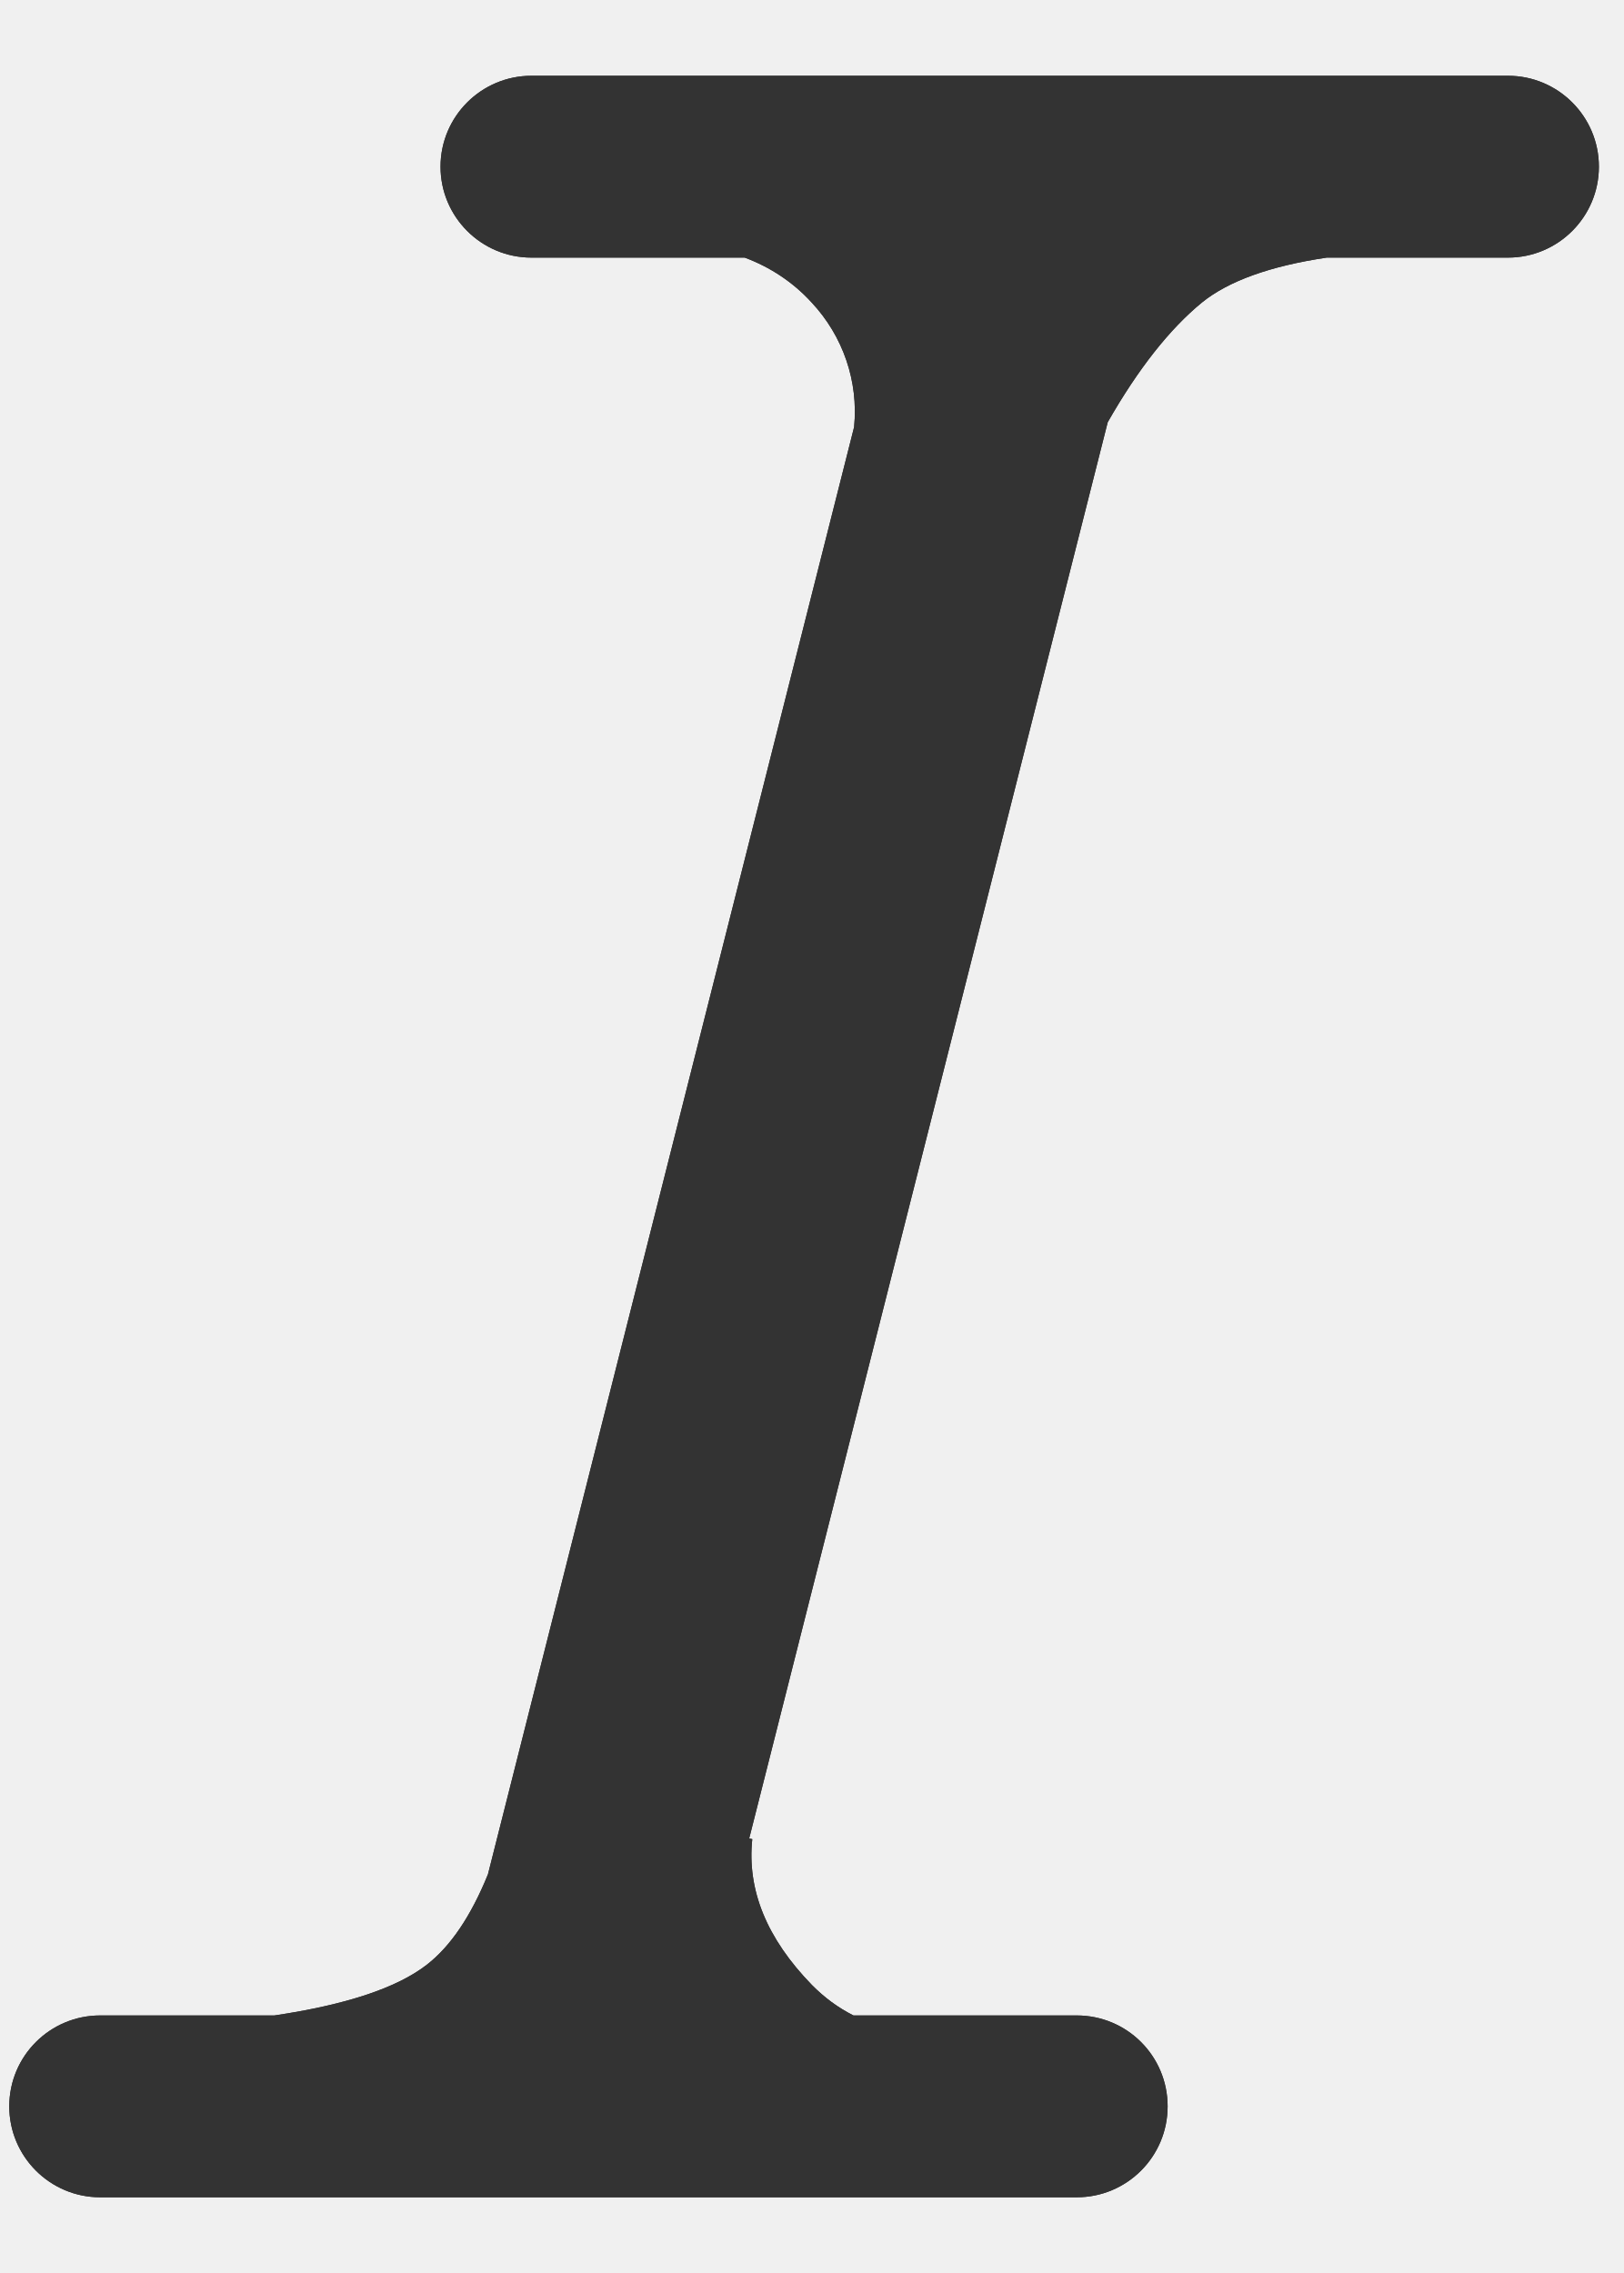
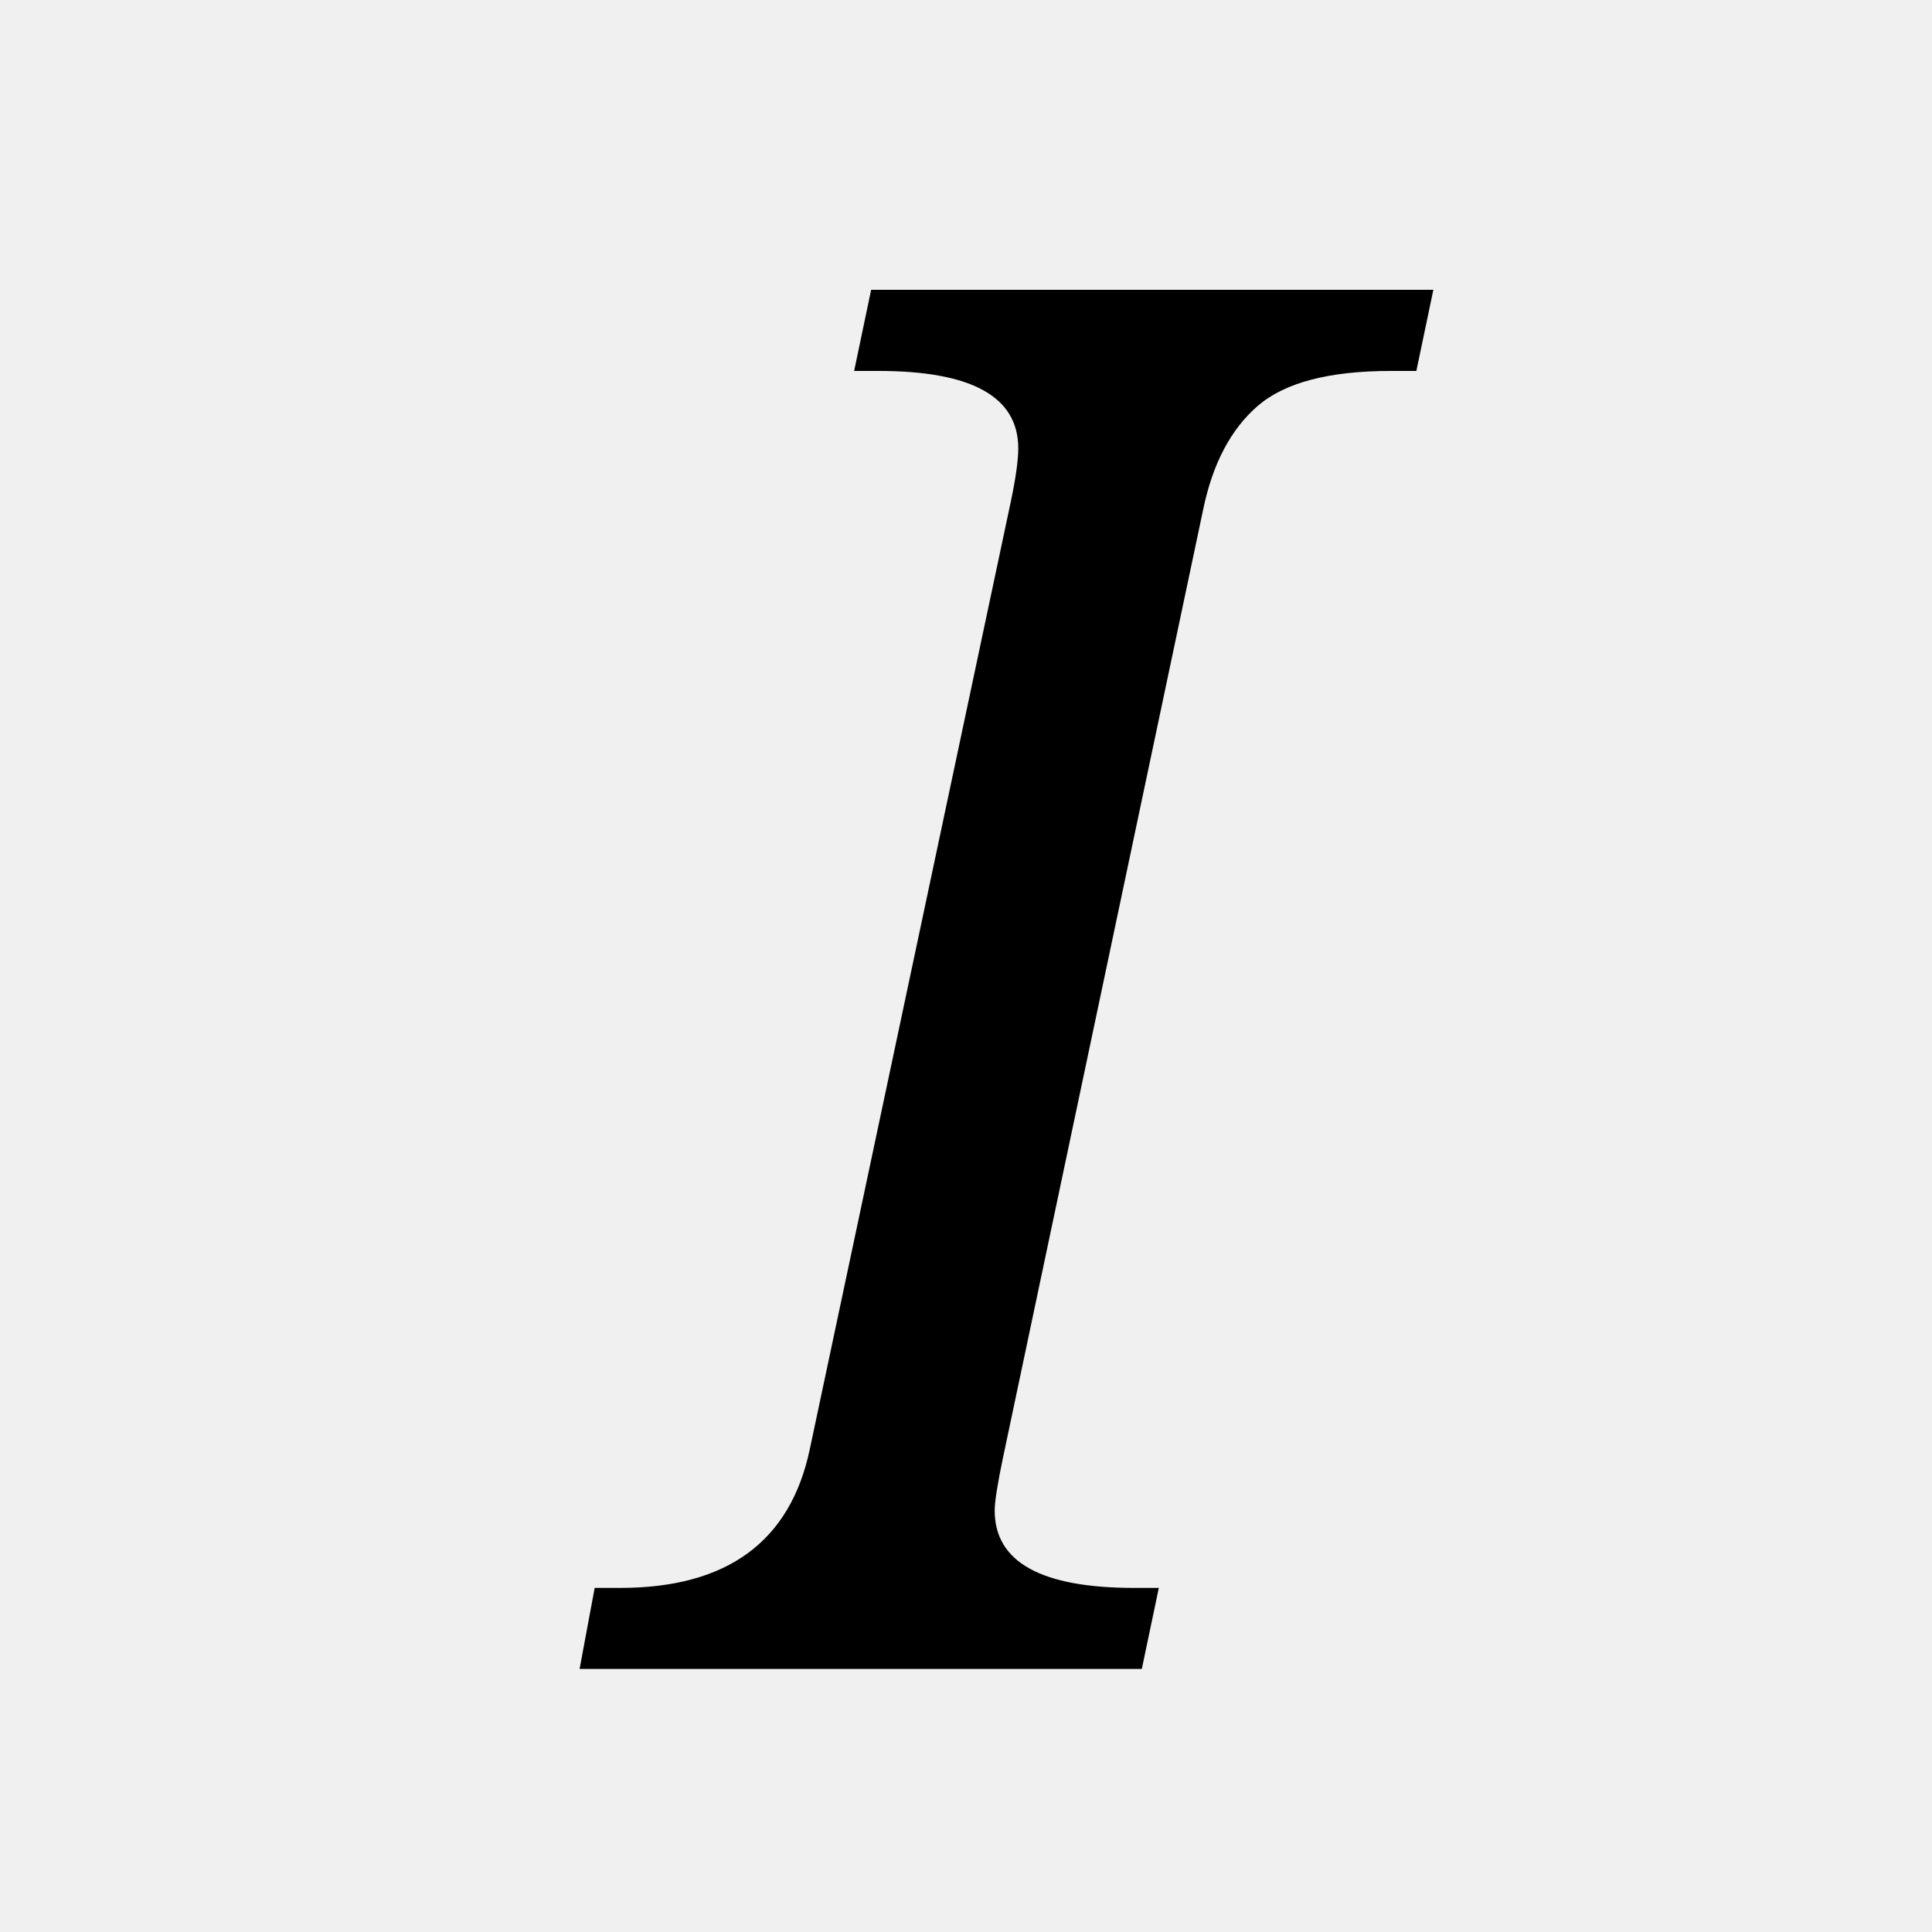
- <svg xmlns="http://www.w3.org/2000/svg" xmlns:xlink="http://www.w3.org/1999/xlink" width="10px" height="14px" viewBox="0 0 10 14" version="1.1">
-   <defs>
-     <path d="M5.214,10.857 L5.233,10.861 C5.2,11.174 5.322,11.473 5.6,11.759 C5.677,11.837 5.761,11.899 5.856,11.947 L7.231,11.947 C7.541,11.947 7.791,12.197 7.791,12.507 C7.791,12.816 7.541,13.067 7.231,13.067 L1.217,13.067 C0.908,13.067 0.657,12.816 0.657,12.507 C0.657,12.197 0.908,11.947 1.217,11.947 L2.29,11.947 C2.733,11.881 3.045,11.777 3.228,11.635 C3.375,11.521 3.5,11.336 3.605,11.078 L5.86,2.164 C5.888,1.883 5.792,1.603 5.598,1.396 C5.485,1.272 5.343,1.178 5.186,1.12 L3.873,1.12 C3.564,1.12 3.313,0.869 3.313,0.56 C3.313,0.251 3.564,0 3.873,0 L9.887,0 C10.196,0 10.447,0.251 10.447,0.56 C10.447,0.869 10.196,1.12 9.887,1.12 L8.771,1.12 C8.421,1.172 8.165,1.265 8.003,1.396 C7.803,1.56 7.609,1.806 7.422,2.134 L5.214,10.857 Z" id="path-1" />
-   </defs>
-   <g id="Page-1" stroke="none" stroke-width="1" fill="none" fill-rule="evenodd">
-     <g id="button-italic" transform="translate(-9, -7)">
-       <rect id="bg" x="0" y="0" width="28" height="28" rx="2" />
-       <g id="icons/italic" transform="translate(4.666667, 4.666667)">
-         <g id="italic" transform="translate(3.733333, 2.8)">
-           <mask id="mask-2" fill="white">
-             <use xlink:href="#path-1" />
-           </mask>
-           <use id="icon" fill="#333333" xlink:href="#path-1" />
-           <g id="colors/base-text" mask="url(#mask-2)" fill="#333333">
-             <g transform="translate(-3.733333, -2.8)" id="color">
-               <rect x="0" y="0" width="18.667" height="18.667" />
-             </g>
-           </g>
-         </g>
-       </g>
-     </g>
-   </g>
+ <svg xmlns="http://www.w3.org/2000/svg" width="20" height="20" viewBox="0 0 20 20" fill="none">
+   <path fill-rule="evenodd" clip-rule="evenodd" d="M14.838 3L14.662 3.84H14.398C13.76 3.84 13.301 3.96 13.021 4.201C12.742 4.442 12.553 4.8 12.455 5.275L10.385 15.08C10.326 15.36 10.297 15.546 10.297 15.637C10.297 16.171 10.779 16.438 11.742 16.438H11.996L11.82 17.277H6L6.156 16.438H6.42C7.527 16.438 8.181 15.959 8.383 15.002L10.463 5.197C10.515 4.95 10.541 4.764 10.541 4.641C10.541 4.107 10.059 3.84 9.096 3.84H8.842L9.018 3H14.838Z" fill="black" />
</svg>
